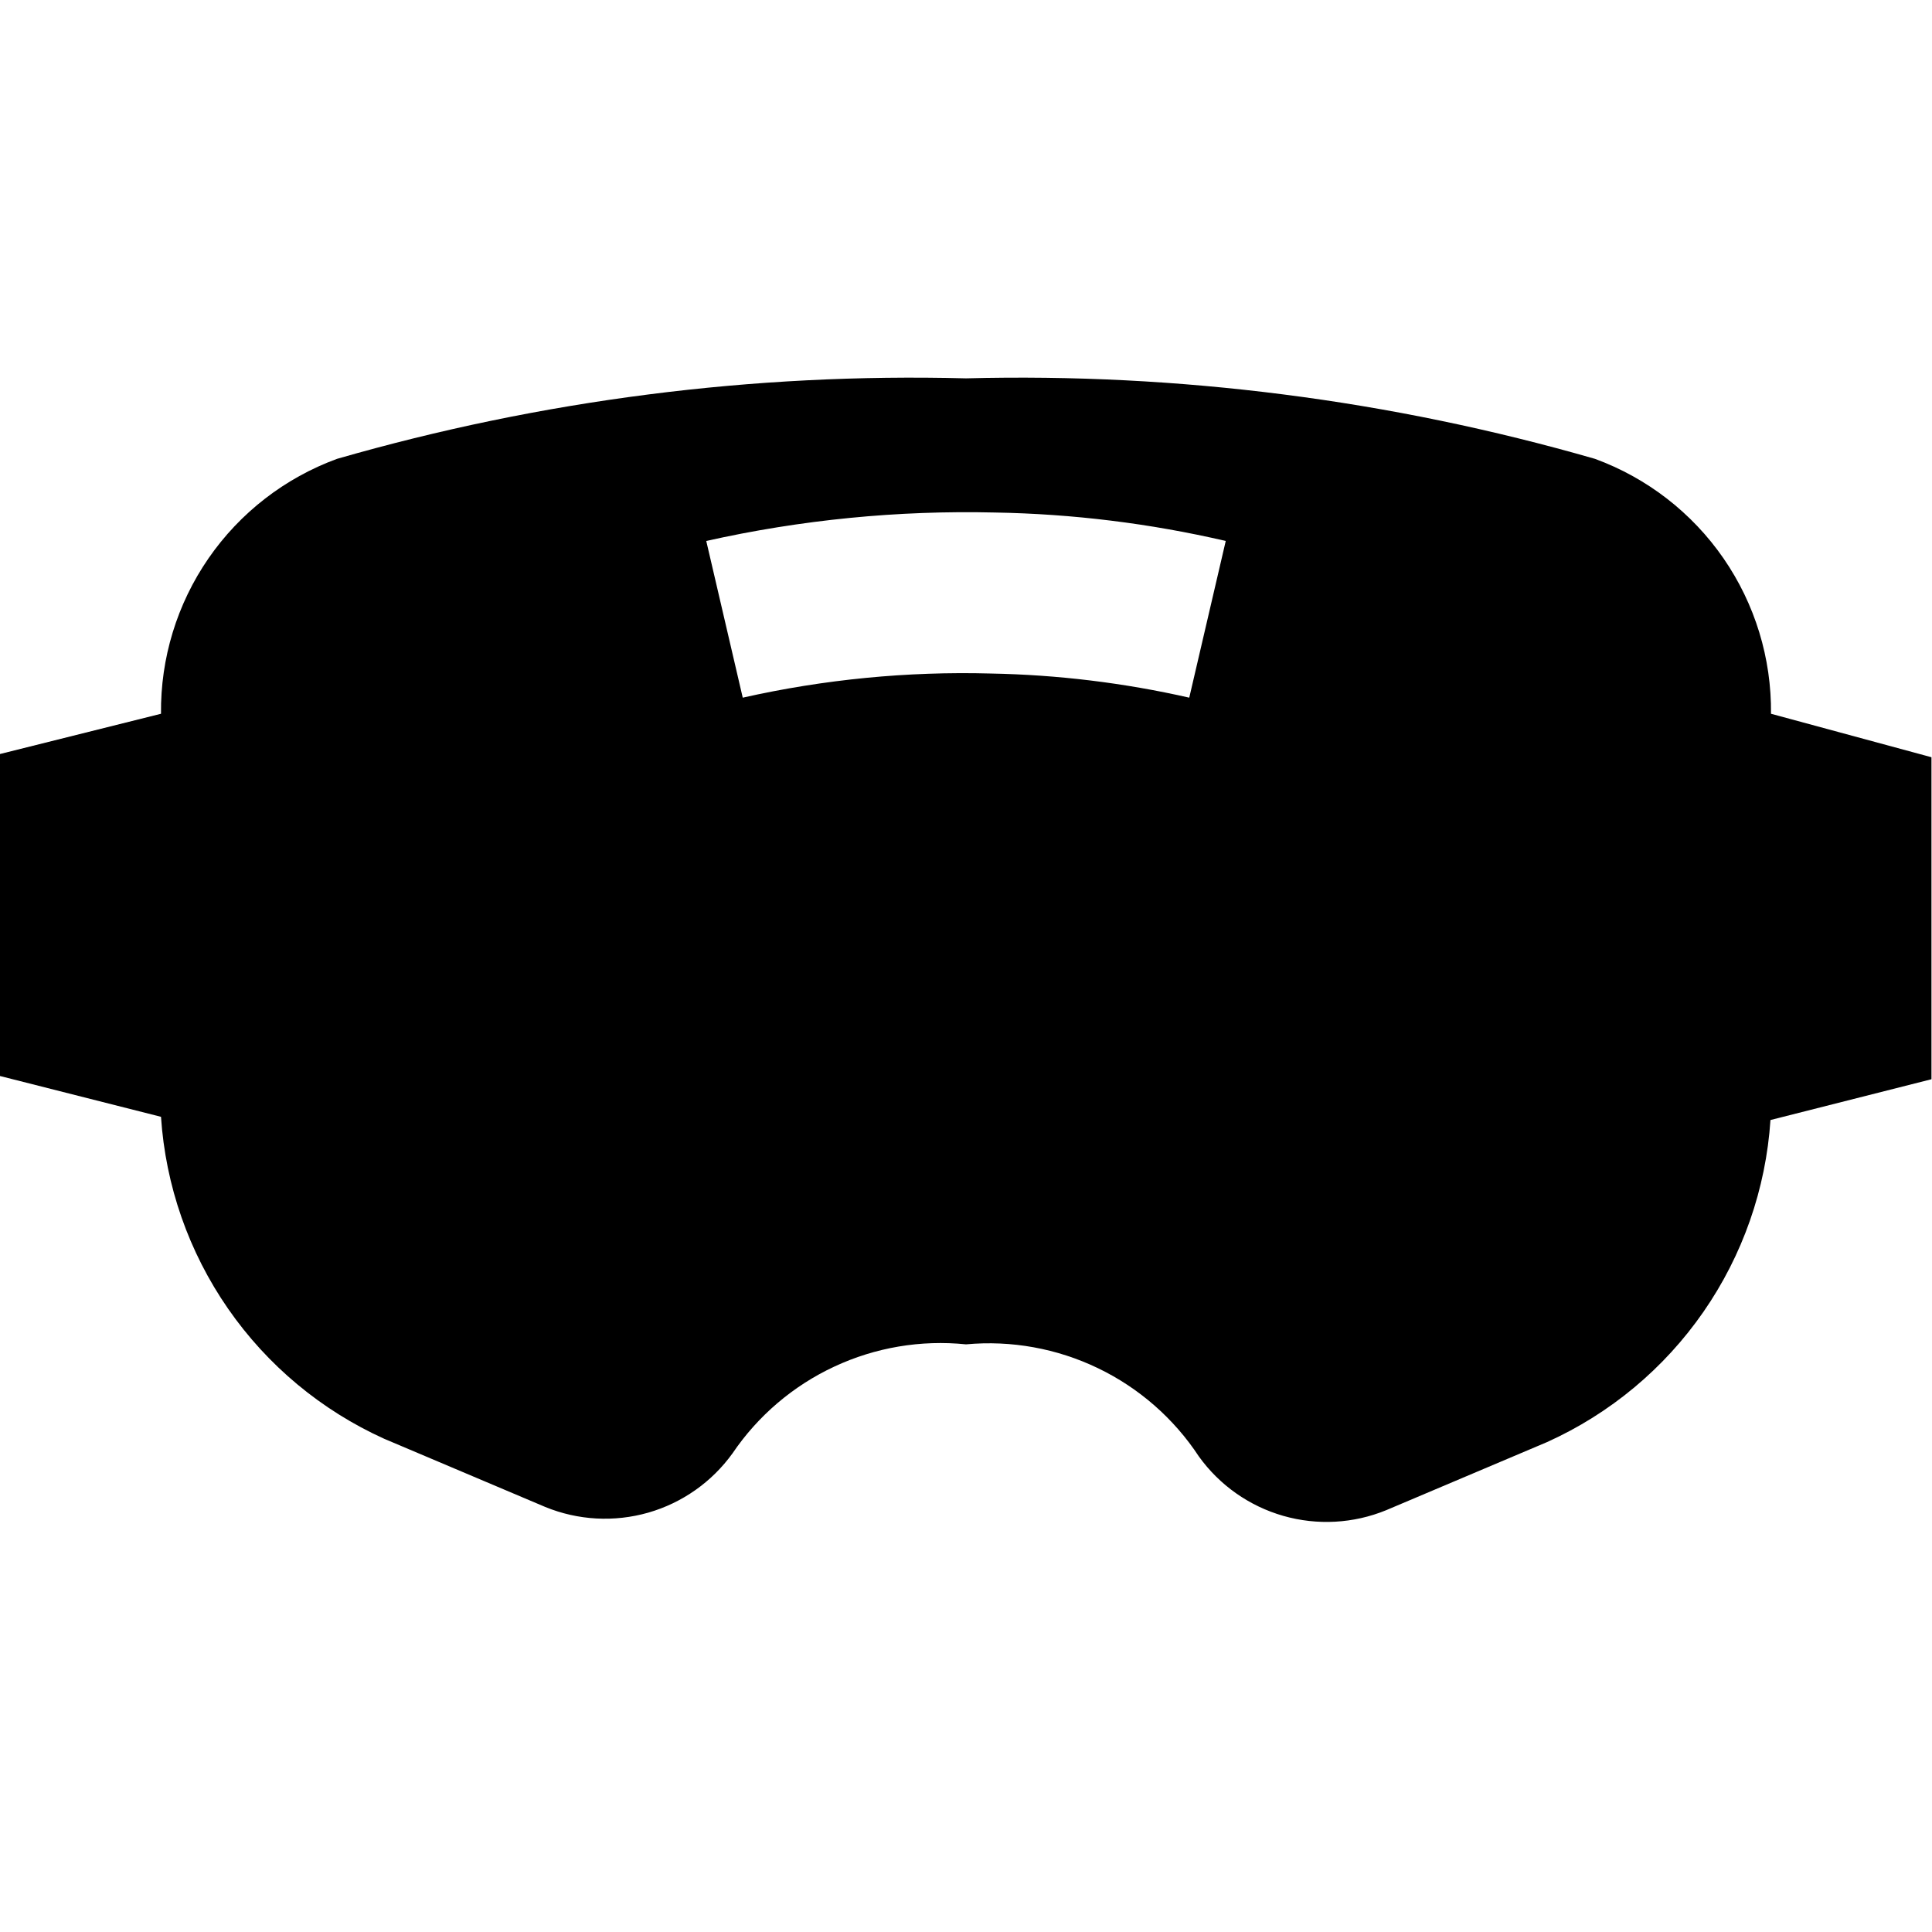
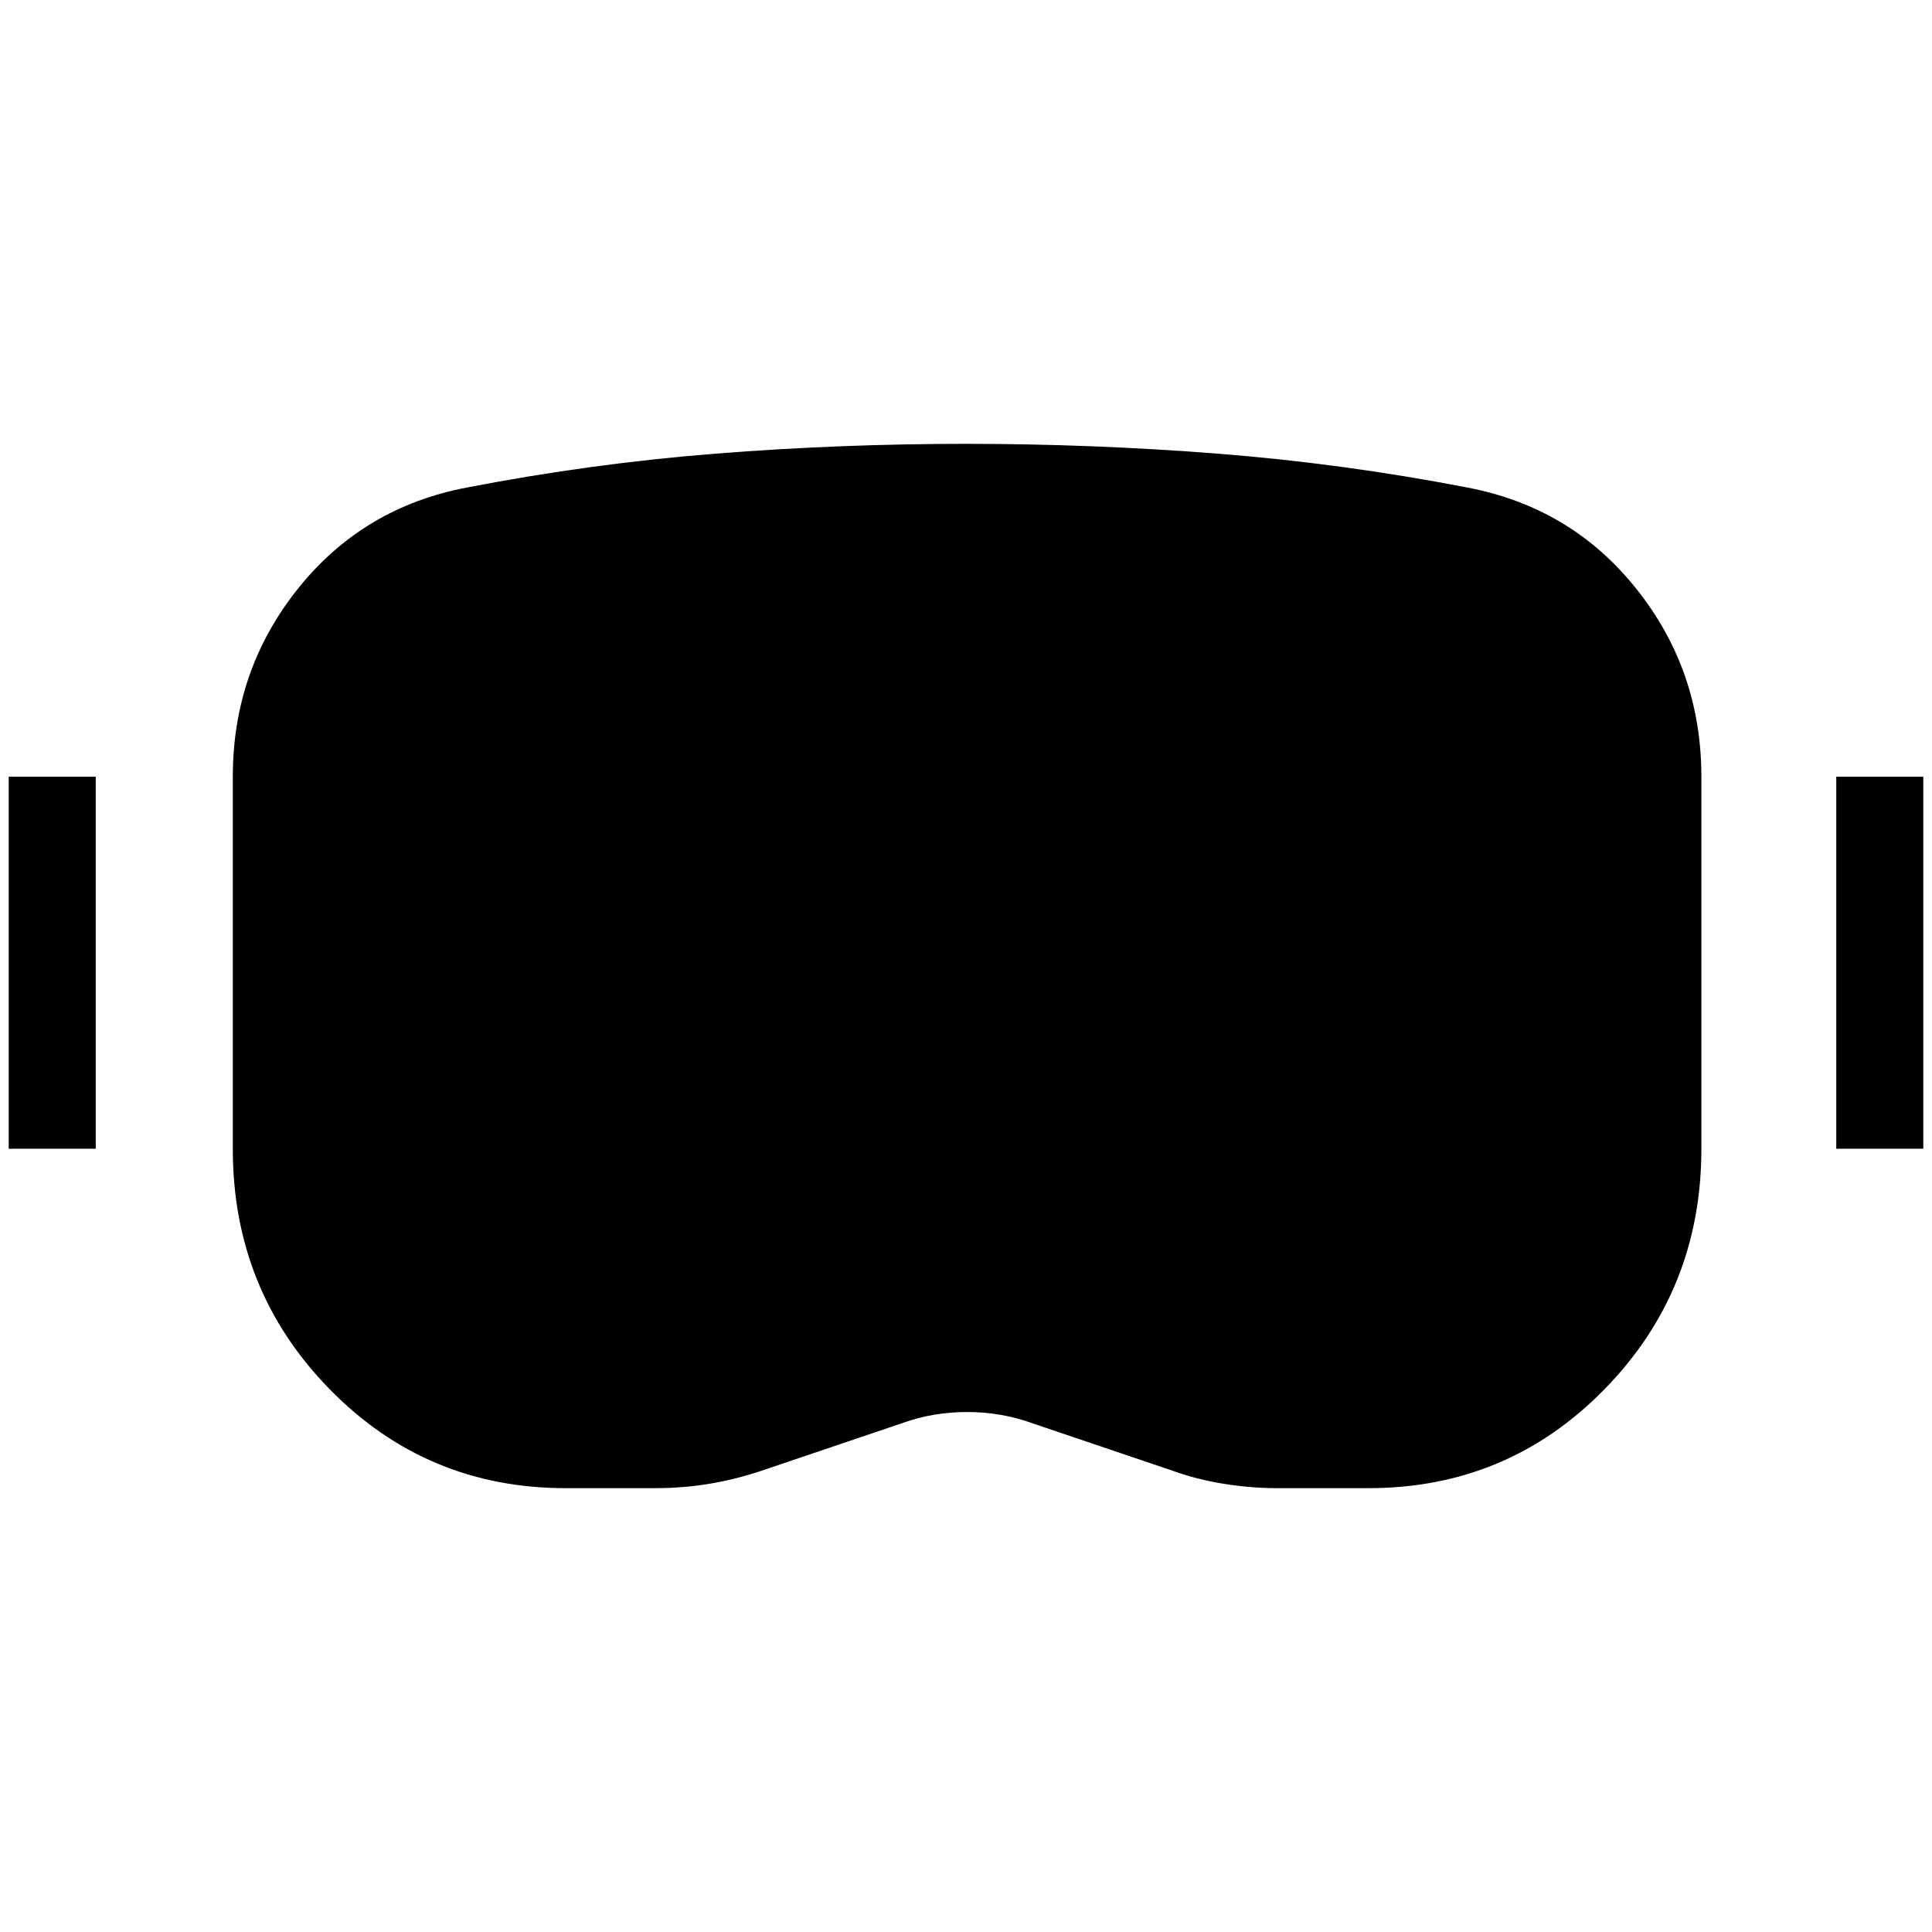
- <svg xmlns="http://www.w3.org/2000/svg" viewBox="0 0 36 36" fill="none">
-   <path d="M33 13.3C33.011 12.266 32.702 11.255 32.115 10.404C31.527 9.553 30.691 8.906 29.72 8.55C25.913 7.453 21.96 6.947 18 7.05C14.04 6.947 10.087 7.453 6.28 8.55C5.309 8.906 4.473 9.553 3.885 10.404C3.298 11.255 2.989 12.266 3 13.3L0 14.05V20.05L3 20.81C3.085 22.093 3.517 23.329 4.25 24.386C4.982 25.442 5.988 26.28 7.16 26.81L10.16 28.08C10.77 28.33 11.445 28.367 12.079 28.186C12.712 28.004 13.265 27.615 13.65 27.08C14.124 26.38 14.779 25.822 15.545 25.465C16.311 25.107 17.159 24.964 18 25.05C18.845 24.972 19.695 25.126 20.459 25.494C21.224 25.862 21.874 26.431 22.34 27.14C22.725 27.675 23.278 28.064 23.912 28.246C24.545 28.427 25.221 28.39 25.83 28.14L28.83 26.87C30.002 26.34 31.008 25.502 31.74 24.446C32.473 23.389 32.905 22.153 32.99 20.87L35.99 20.11V14.11L33 13.3ZM22.16 13C20.945 12.724 19.705 12.573 18.46 12.55C16.907 12.508 15.355 12.659 13.84 13L13.16 10.08C14.925 9.685 16.732 9.507 18.54 9.55C19.988 9.575 21.429 9.753 22.84 10.08L22.16 13Z" fill="currentColor" />
+ <svg xmlns="http://www.w3.org/2000/svg" viewBox="36 -924 888 888" fill="currentColor">
+   <path d="M296-240q-64 0-108.5-45.5T143-396v-171q0-49 30-86.5t78-46.5q57-11 114-15.5t115-4.5q58 0 115.5 4.5T710-700q48 9 78 46.5t30 86.5v171q0 65-44.5 110.5T665-240h-42q-12 0-24.5-2t-23.5-6l-65-22q-14-5-29.5-5t-29.5 5l-65 22q-12 4-24 6t-25 2h-41Zm0-60h41q8 0 15-1.5t15-3.5q29-9 56.5-19.5T481-335q29 0 57 10.5t56 19.5q7 2 14 3.5t15 1.5h42q39 0 66-28.5t27-67.5v-171q0-27-16.5-48T699-641q-54-11-109-15t-110-4q-55 0-109.5 4T262-641q-26 5-42.5 26T203-567v171q0 39 27 67.5t66 28.5ZM40-396v-171h40v171H40Zm840 0v-171h40v171h-40Zm-584 96q-39 0-66-28.5T203-396v-171q0-27 16.5-48t42.5-26q54-11 108.5-15t109.5-4q55 0 110 4t109 15q26 5 42.5 26t16.5 48v171q0 39-27 67.5T665-300h-42q-8 0-15-1.5t-14-3.5q-28-9-56-19.5T481-335q-30 0-57.5 10.5T367-305q-8 2-15 3.5t-15 1.5h-41Z" />
</svg>
